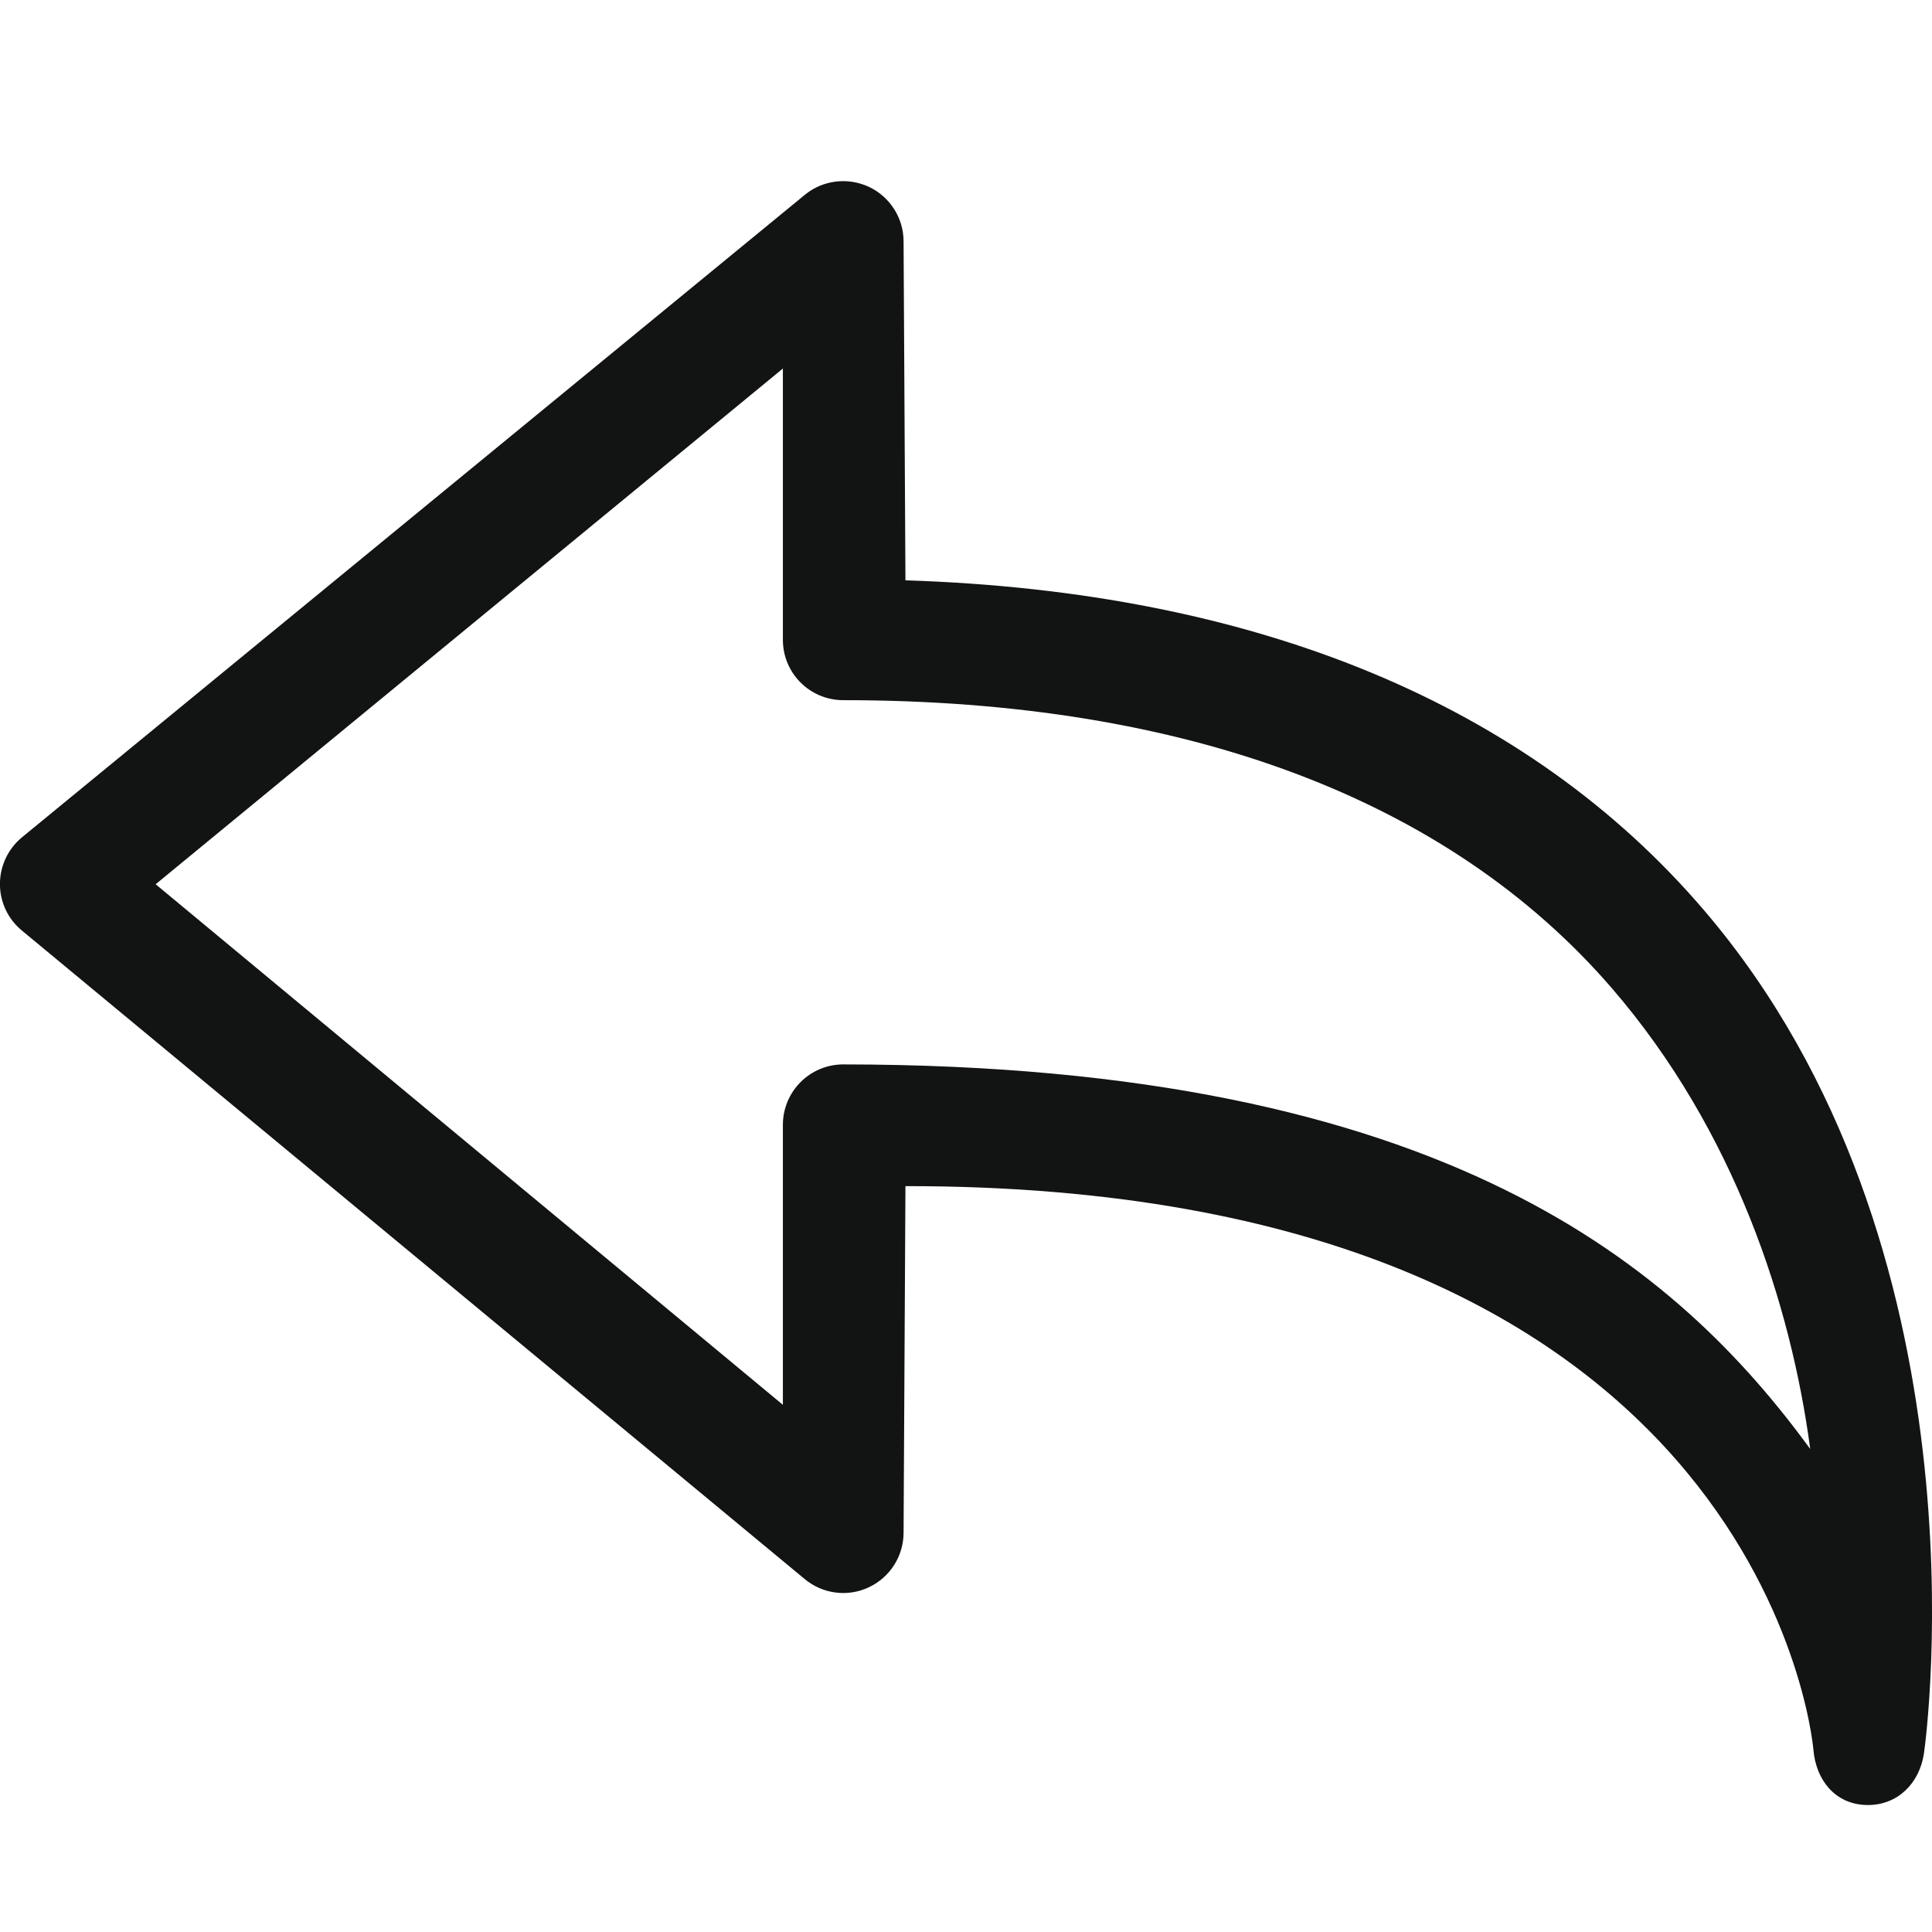
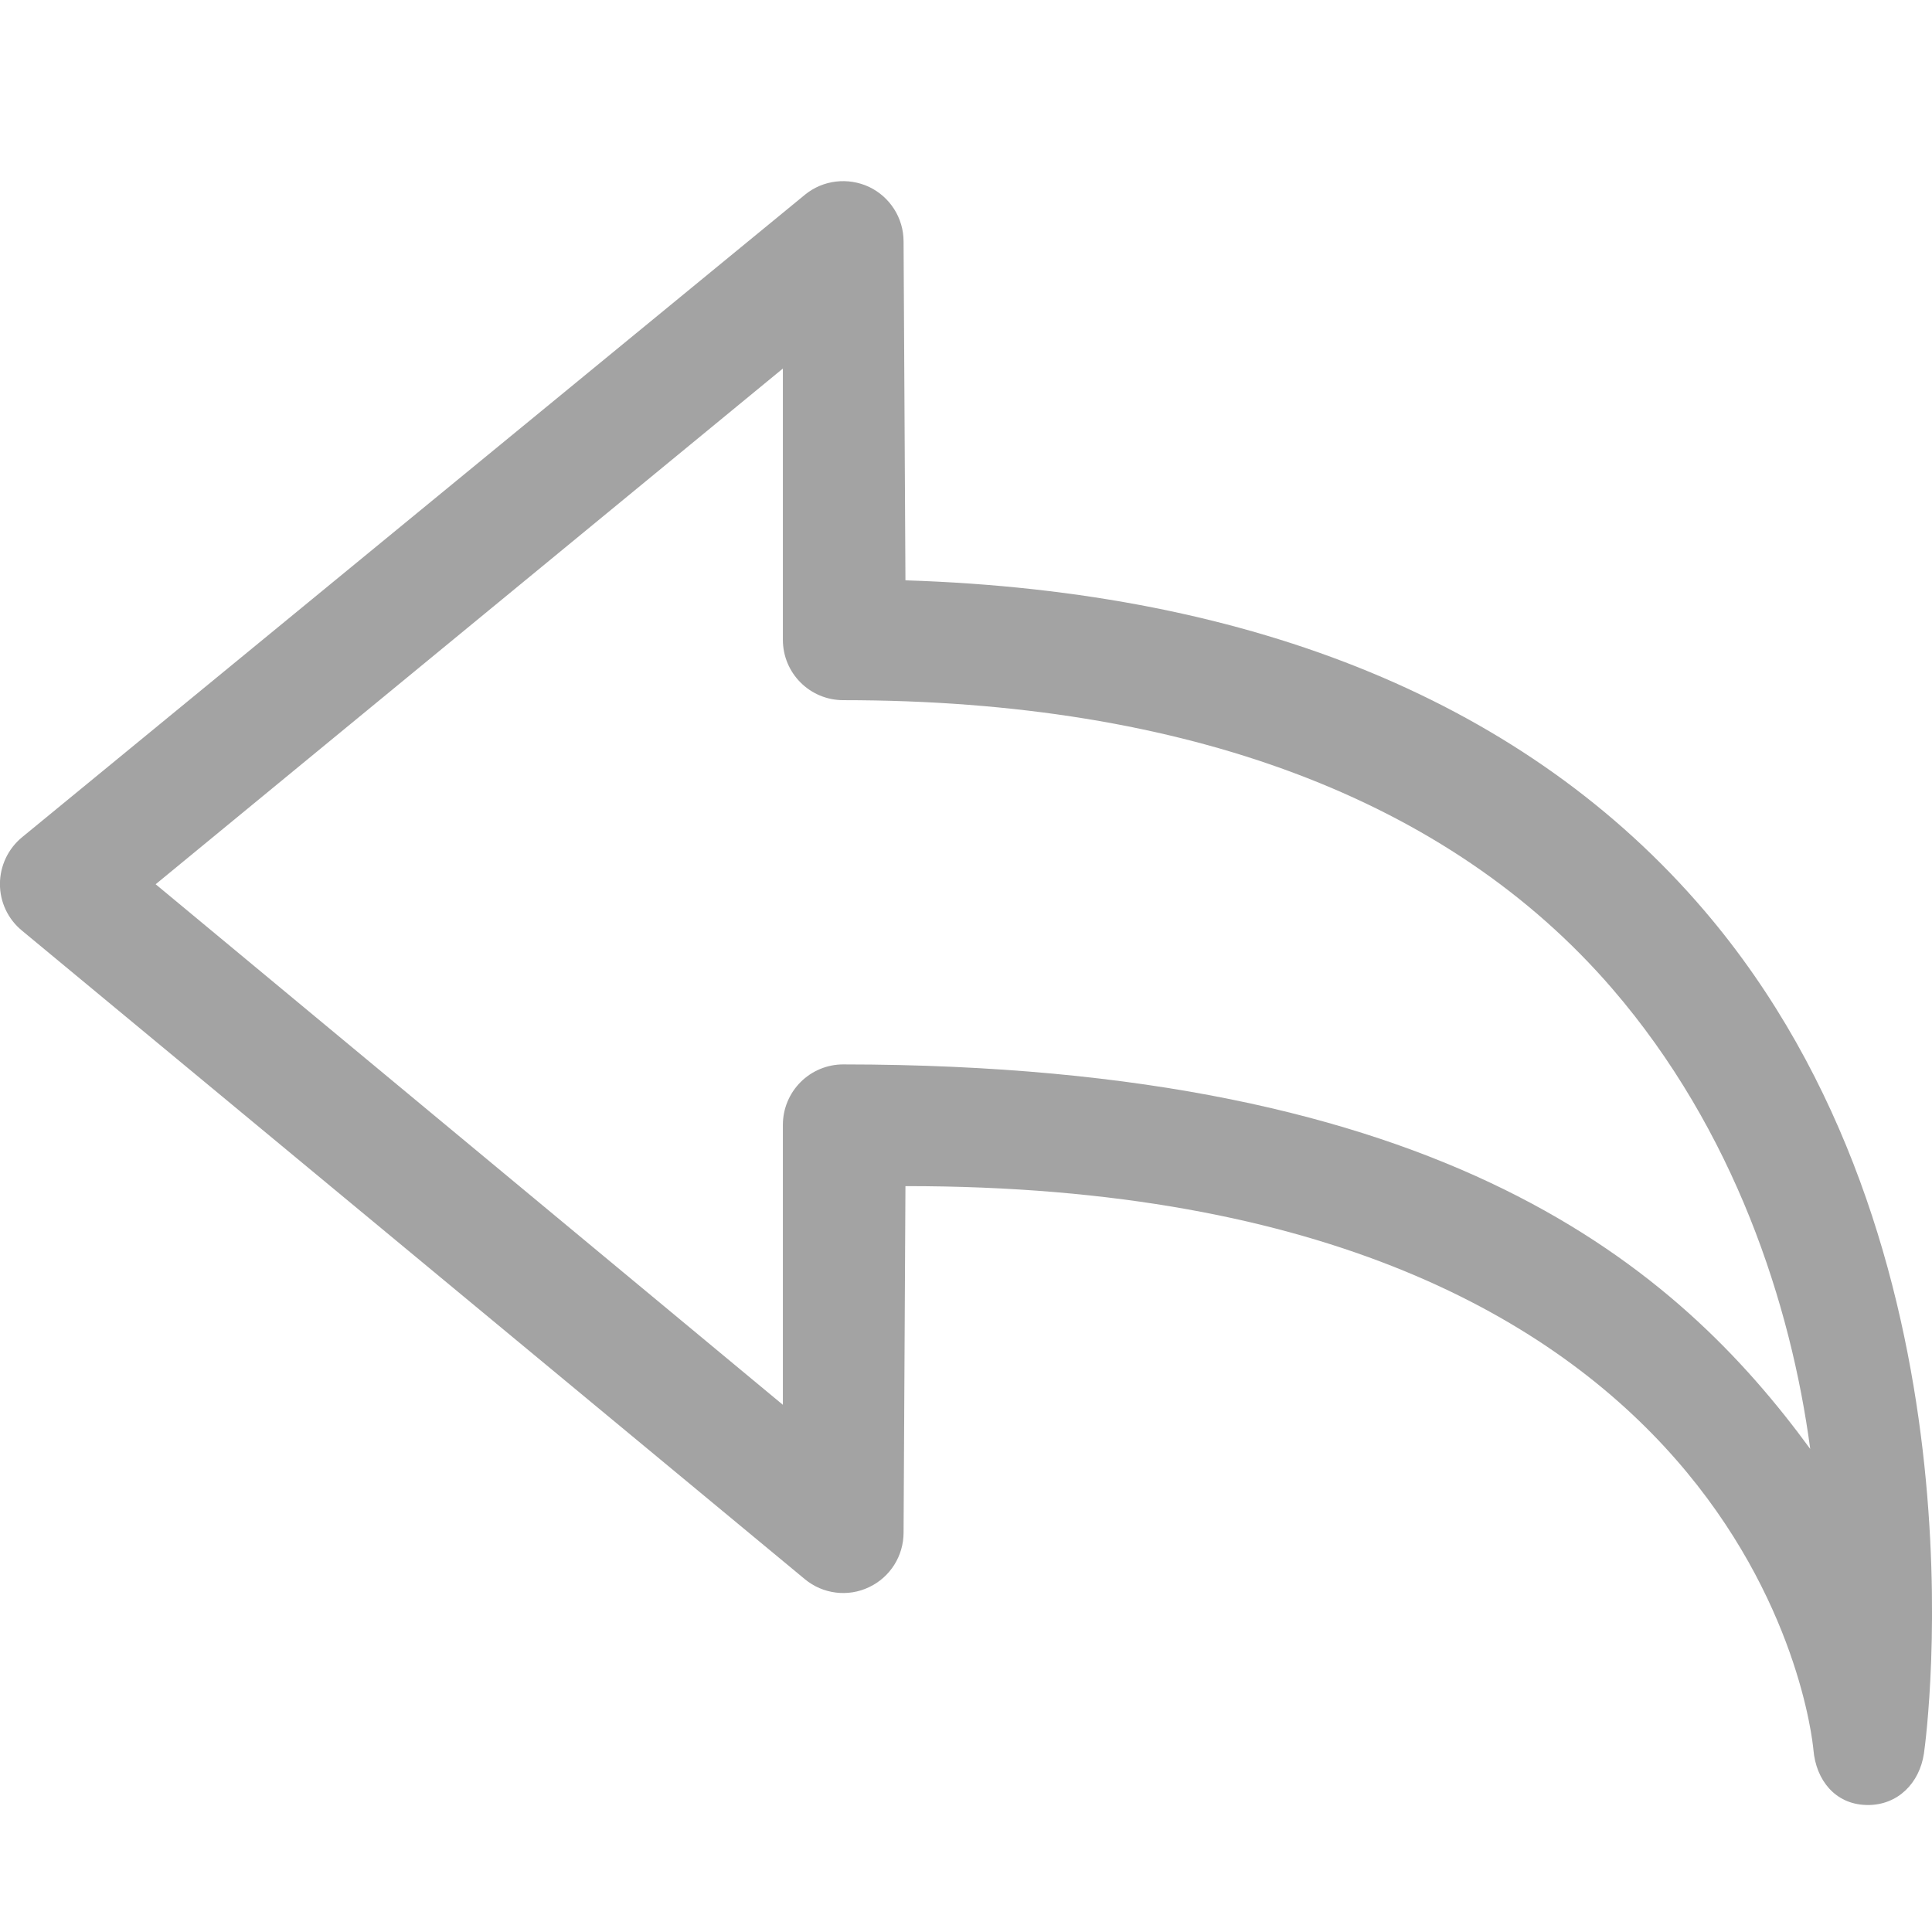
- <svg xmlns="http://www.w3.org/2000/svg" height="32px" version="1.1" viewBox="0 0 32 32" width="32px" xml:space="preserve">
-   <path d="M31.866,29.046c0.05-0.336,1.109-8.41-3.639-13.966  c-2.917-3.414-7.418-5.283-13.23-5.468l-0.031-5.613c0-0.386-0.223-0.737-0.571-0.903c-0.349-0.163-0.762-0.116-1.061,0.128  L0.367,13.866C0.135,14.056,0,14.34-0.001,14.64c-0.001,0.3,0.133,0.584,0.365,0.774l12.968,10.743  c0.298,0.247,0.715,0.298,1.061,0.132c0.351-0.165,0.573-0.518,0.573-0.904l0.031-5.739c14.009-0.01,15.005,8.966,15.039,9.337  c0.043,0.504,0.362,0.897,0.868,0.913c0.012,0.001,0.023,0.001,0.034,0.001C31.433,29.897,31.792,29.536,31.866,29.046z   M13.261,17.922c-0.188,0.188-0.294,0.442-0.294,0.708v4.638L2.578,14.646l10.389-8.542v4.493c0,0.553,0.447,1,1,1  c5.69,0,10.037,1.648,12.735,4.776c2.029,2.354,2.962,5.235,3.281,7.626c-2.184-2.984-6.008-6.363-16.015-6.369c0,0-0.001,0-0.002,0  C13.702,17.63,13.448,17.735,13.261,17.922z" fill="#121313" />
+ <svg xmlns="http://www.w3.org/2000/svg" viewBox="0 0 32 32">
+   <path d="M31.866,29.046c0.05-0.336,1.109-8.41-3.639-13.966  c-2.917-3.414-7.418-5.283-13.23-5.468l-0.031-5.613c0-0.386-0.223-0.737-0.571-0.903c-0.349-0.163-0.762-0.116-1.061,0.128  L0.367,13.866C0.135,14.056,0,14.34-0.001,14.64c-0.001,0.3,0.133,0.584,0.365,0.774l12.968,10.743  c0.298,0.247,0.715,0.298,1.061,0.132c0.351-0.165,0.573-0.518,0.573-0.904l0.031-5.739c14.009-0.01,15.005,8.966,15.039,9.337  c0.043,0.504,0.362,0.897,0.868,0.913c0.012,0.001,0.023,0.001,0.034,0.001C31.433,29.897,31.792,29.536,31.866,29.046z   M13.261,17.922c-0.188,0.188-0.294,0.442-0.294,0.708v4.638L2.578,14.646l10.389-8.542v4.493c0,0.553,0.447,1,1,1  c5.69,0,10.037,1.648,12.735,4.776c2.029,2.354,2.962,5.235,3.281,7.626c-2.184-2.984-6.008-6.363-16.015-6.369c0,0-0.001,0-0.002,0  C13.702,17.63,13.448,17.735,13.261,17.922z" fill="#a3a3a3" />
</svg>
